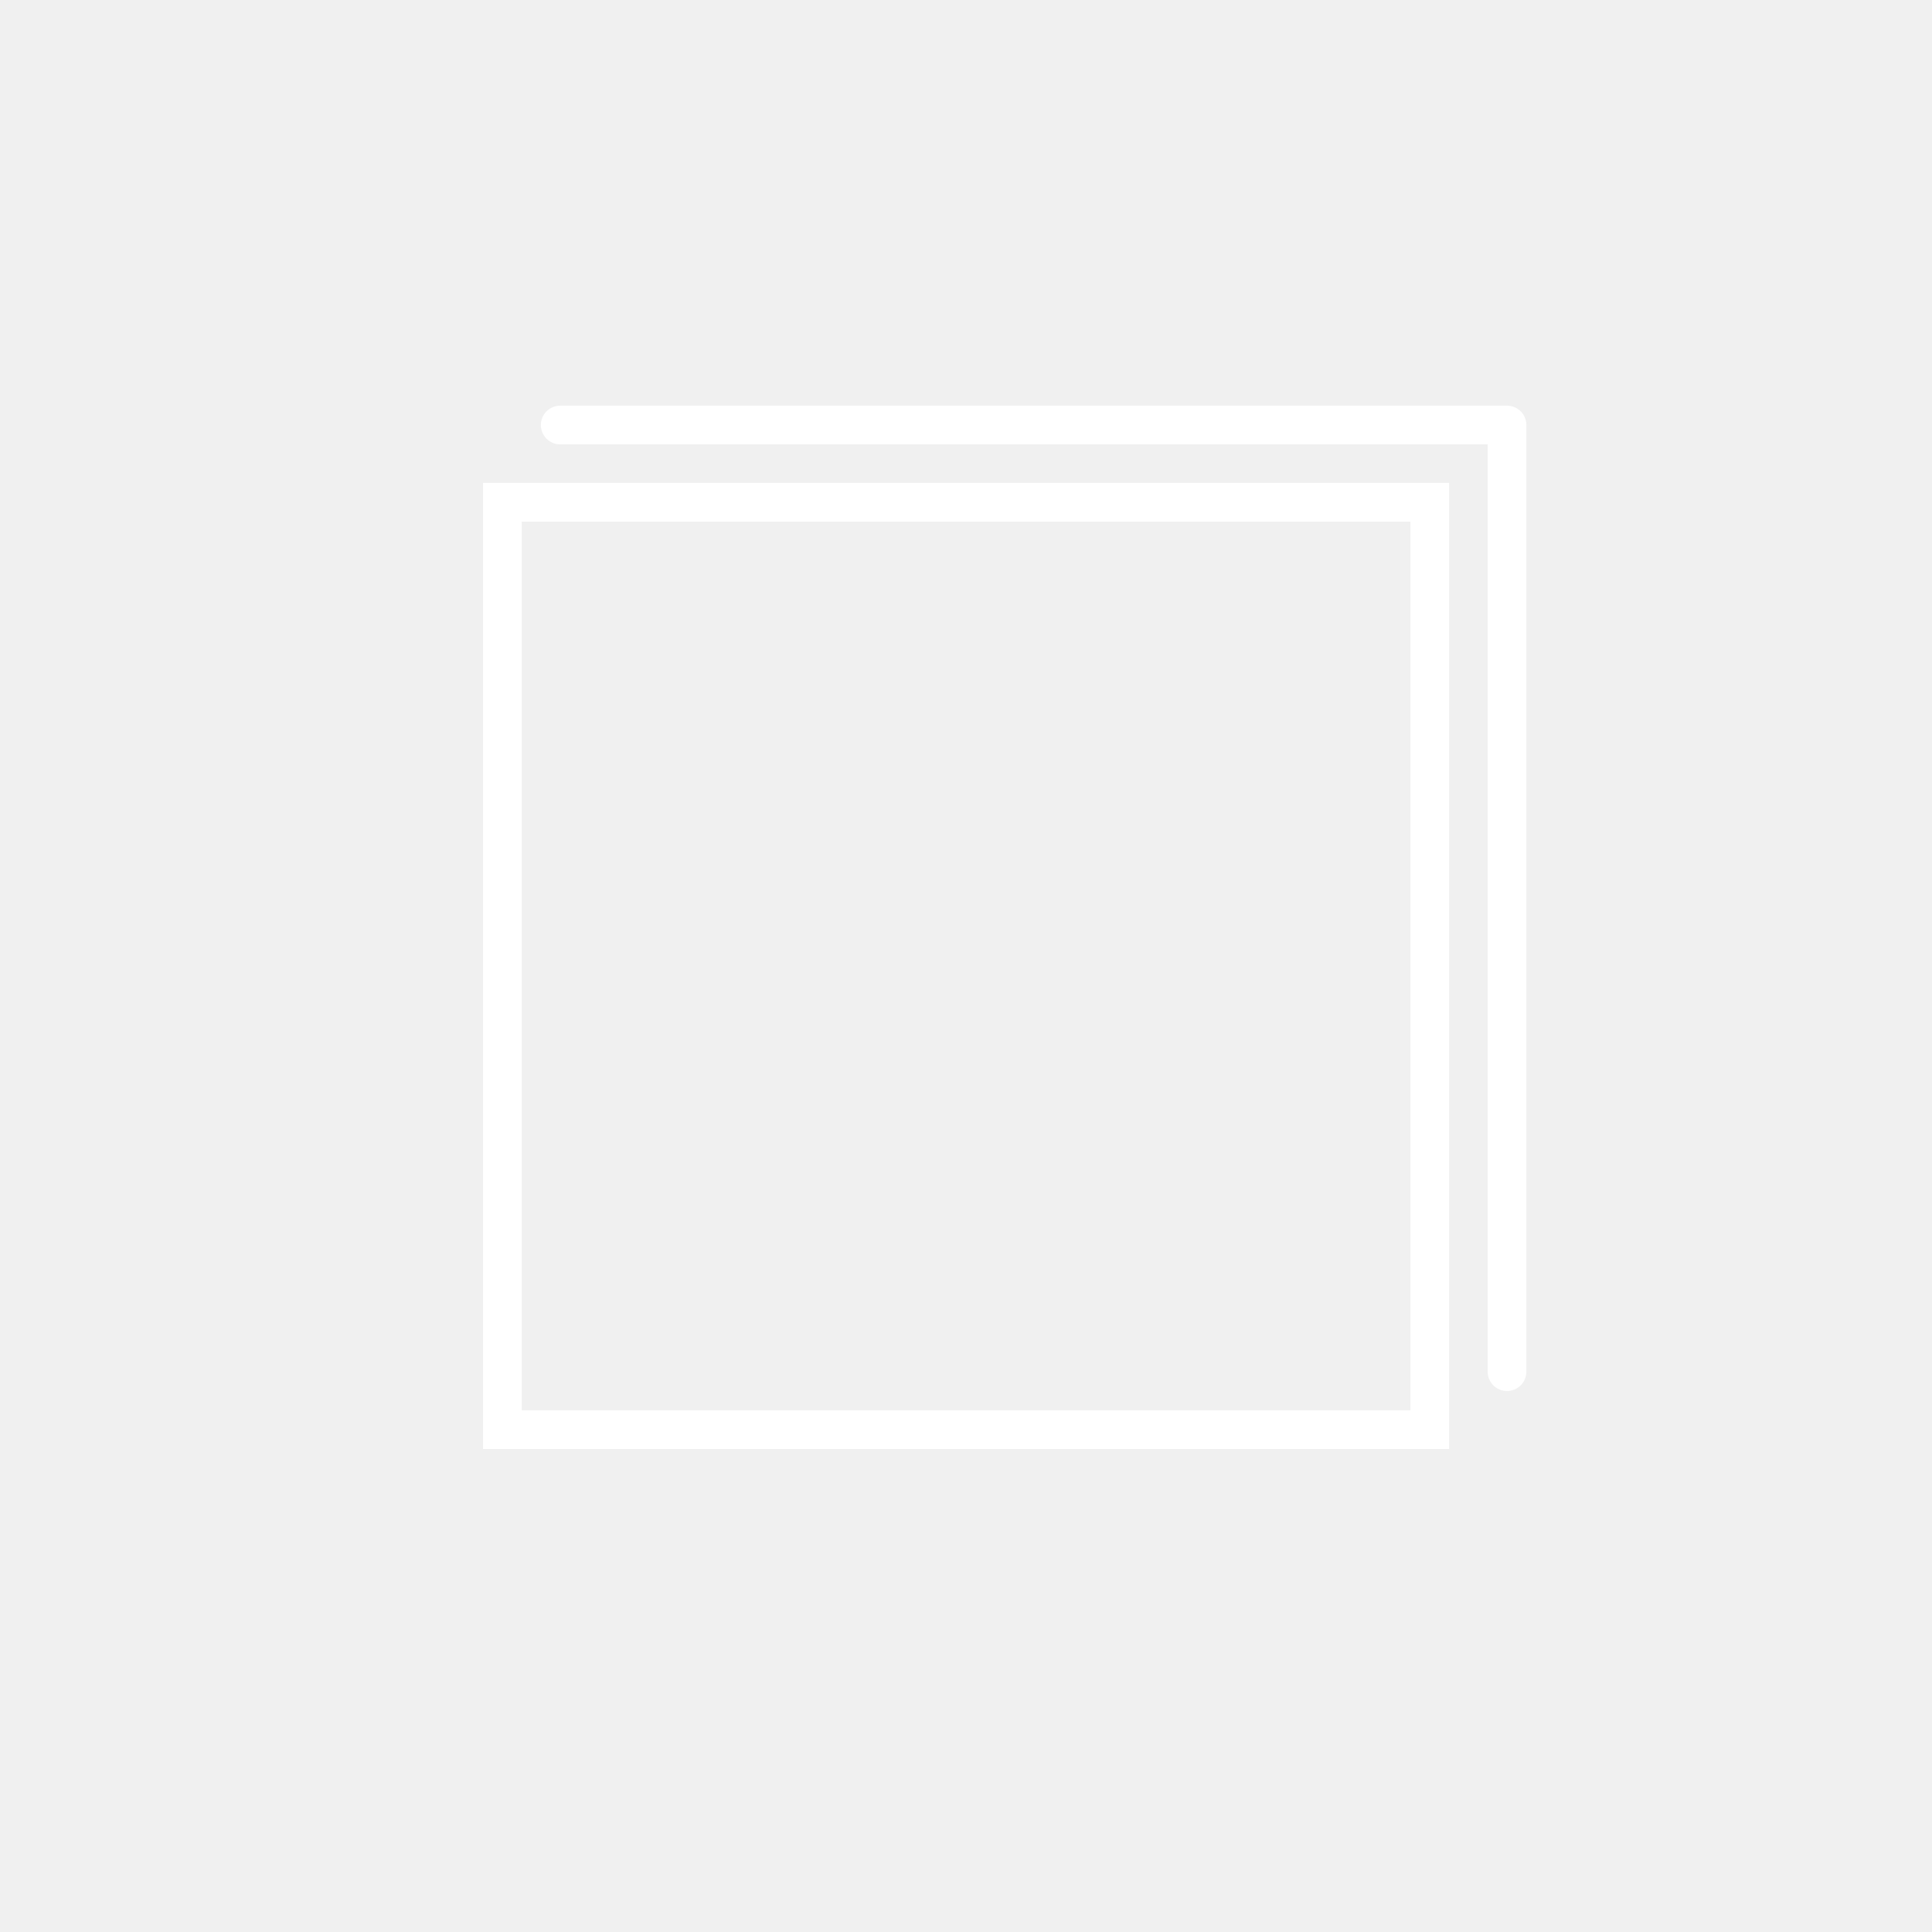
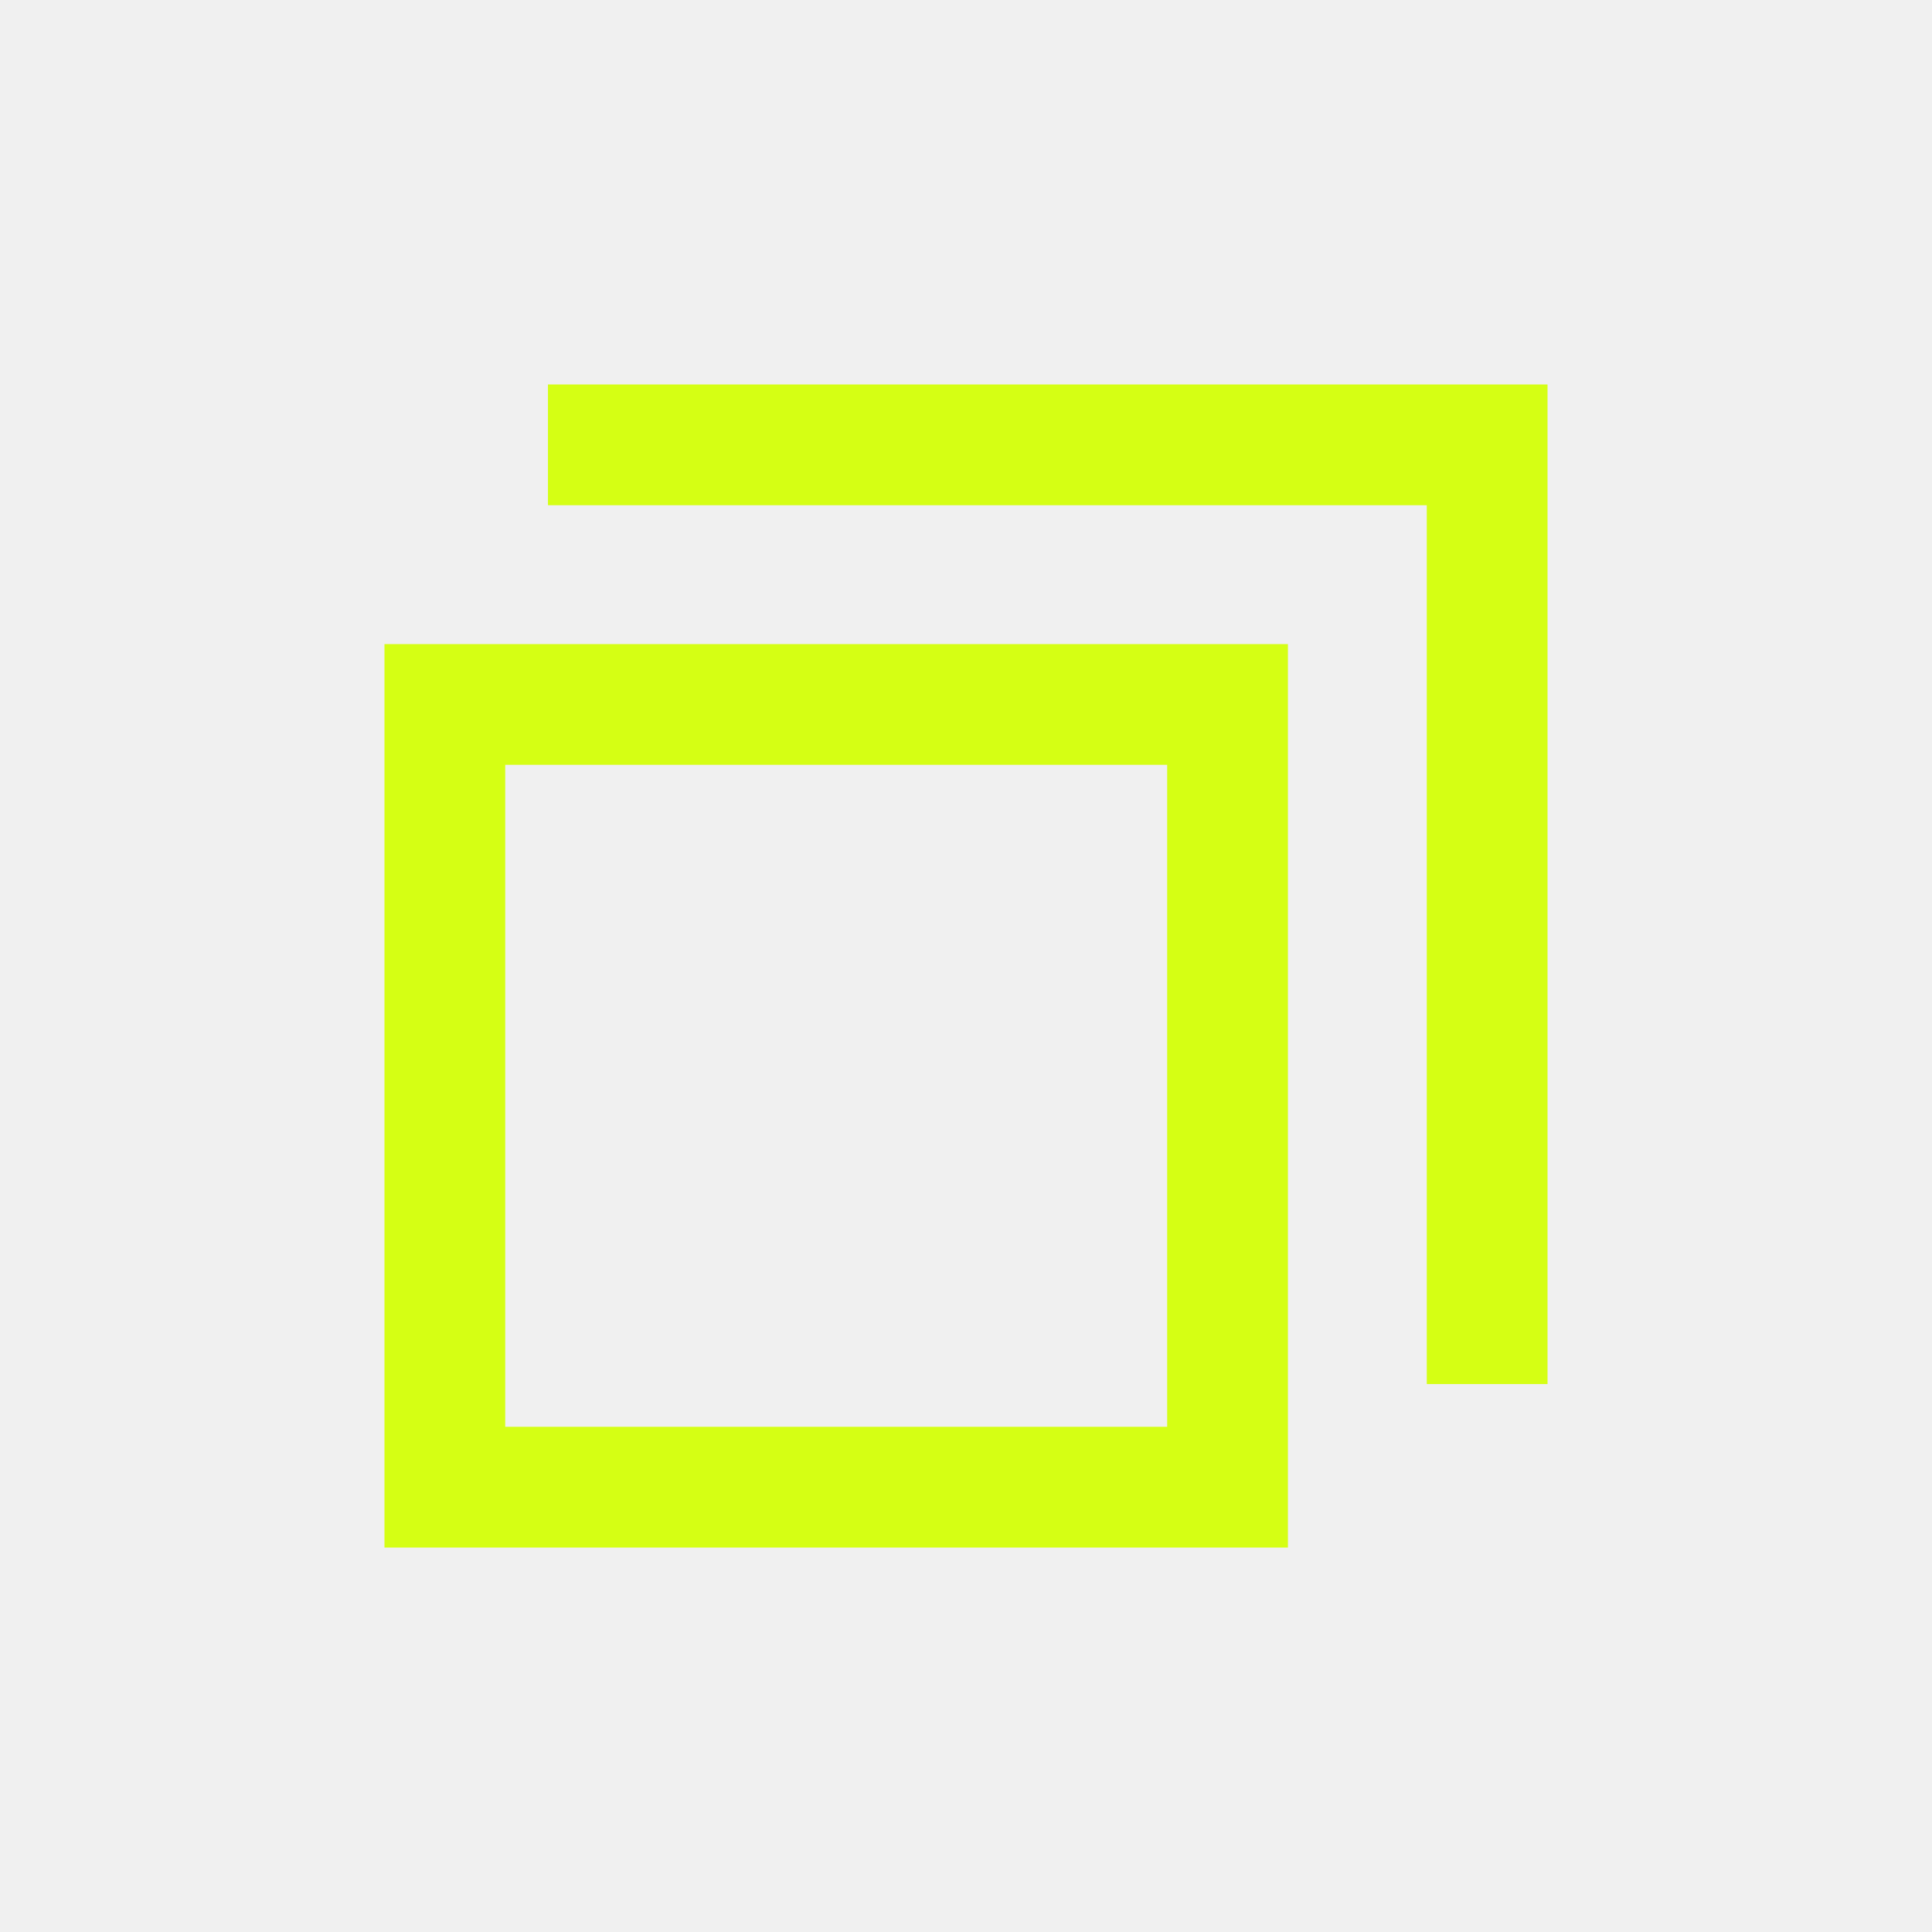
- <svg xmlns="http://www.w3.org/2000/svg" width="50" height="50" viewBox="0 0 13.229 13.229" version="1.1" id="svg2002">
-   <defs id="defs1996" />
-   <g id="layer1" transform="translate(0,-283.7708)">
-     <rect style="opacity:1;fill:none;fill-opacity:1;fill-rule:nonzero;stroke:#ffffff;stroke-width:0.265;stroke-linecap:round;stroke-linejoin:miter;stroke-miterlimit:4;stroke-dasharray:none;stroke-dashoffset:13;stroke-opacity:1;paint-order:markers stroke fill" id="rect2004" width="6.35" height="6.35" x="3.44" y="287.21" />
-     <path style="fill:none;stroke:#ffffff;stroke-width:0.265;stroke-linecap:round;stroke-linejoin:round;stroke-opacity:1;stroke-miterlimit:4;stroke-dasharray:none" d="M 3.836,286.681 H 10.319 v 6.482" id="path2549" />
+ <svg xmlns="http://www.w3.org/2000/svg" width="16px" height="16px" viewBox="0 0 16 16" version="1.1" id="SVGRoot">
+   <defs id="defs847" />
+   <g id="layer1">
+     <rect style="opacity:1;fill:none;fill-opacity:1;fill-rule:evenodd;stroke:#d5ff14;stroke-width:1;stroke-linecap:round;stroke-linejoin:miter;stroke-miterlimit:4;stroke-dasharray:none;stroke-dashoffset:0;stroke-opacity:1;paint-order:markers fill stroke" id="rect1522" width="6.482" height="6.482" x="3.684" y="5.834" />
+     <path style="fill:none;stroke:#d5ff14;stroke-width:1;stroke-linecap:butt;stroke-linejoin:miter;stroke-miterlimit:4;stroke-dasharray:none;stroke-opacity:1" d="m 4.538,3.684 7.778,-4e-7 v 7.778" id="path1532" />
  </g>
</svg>
